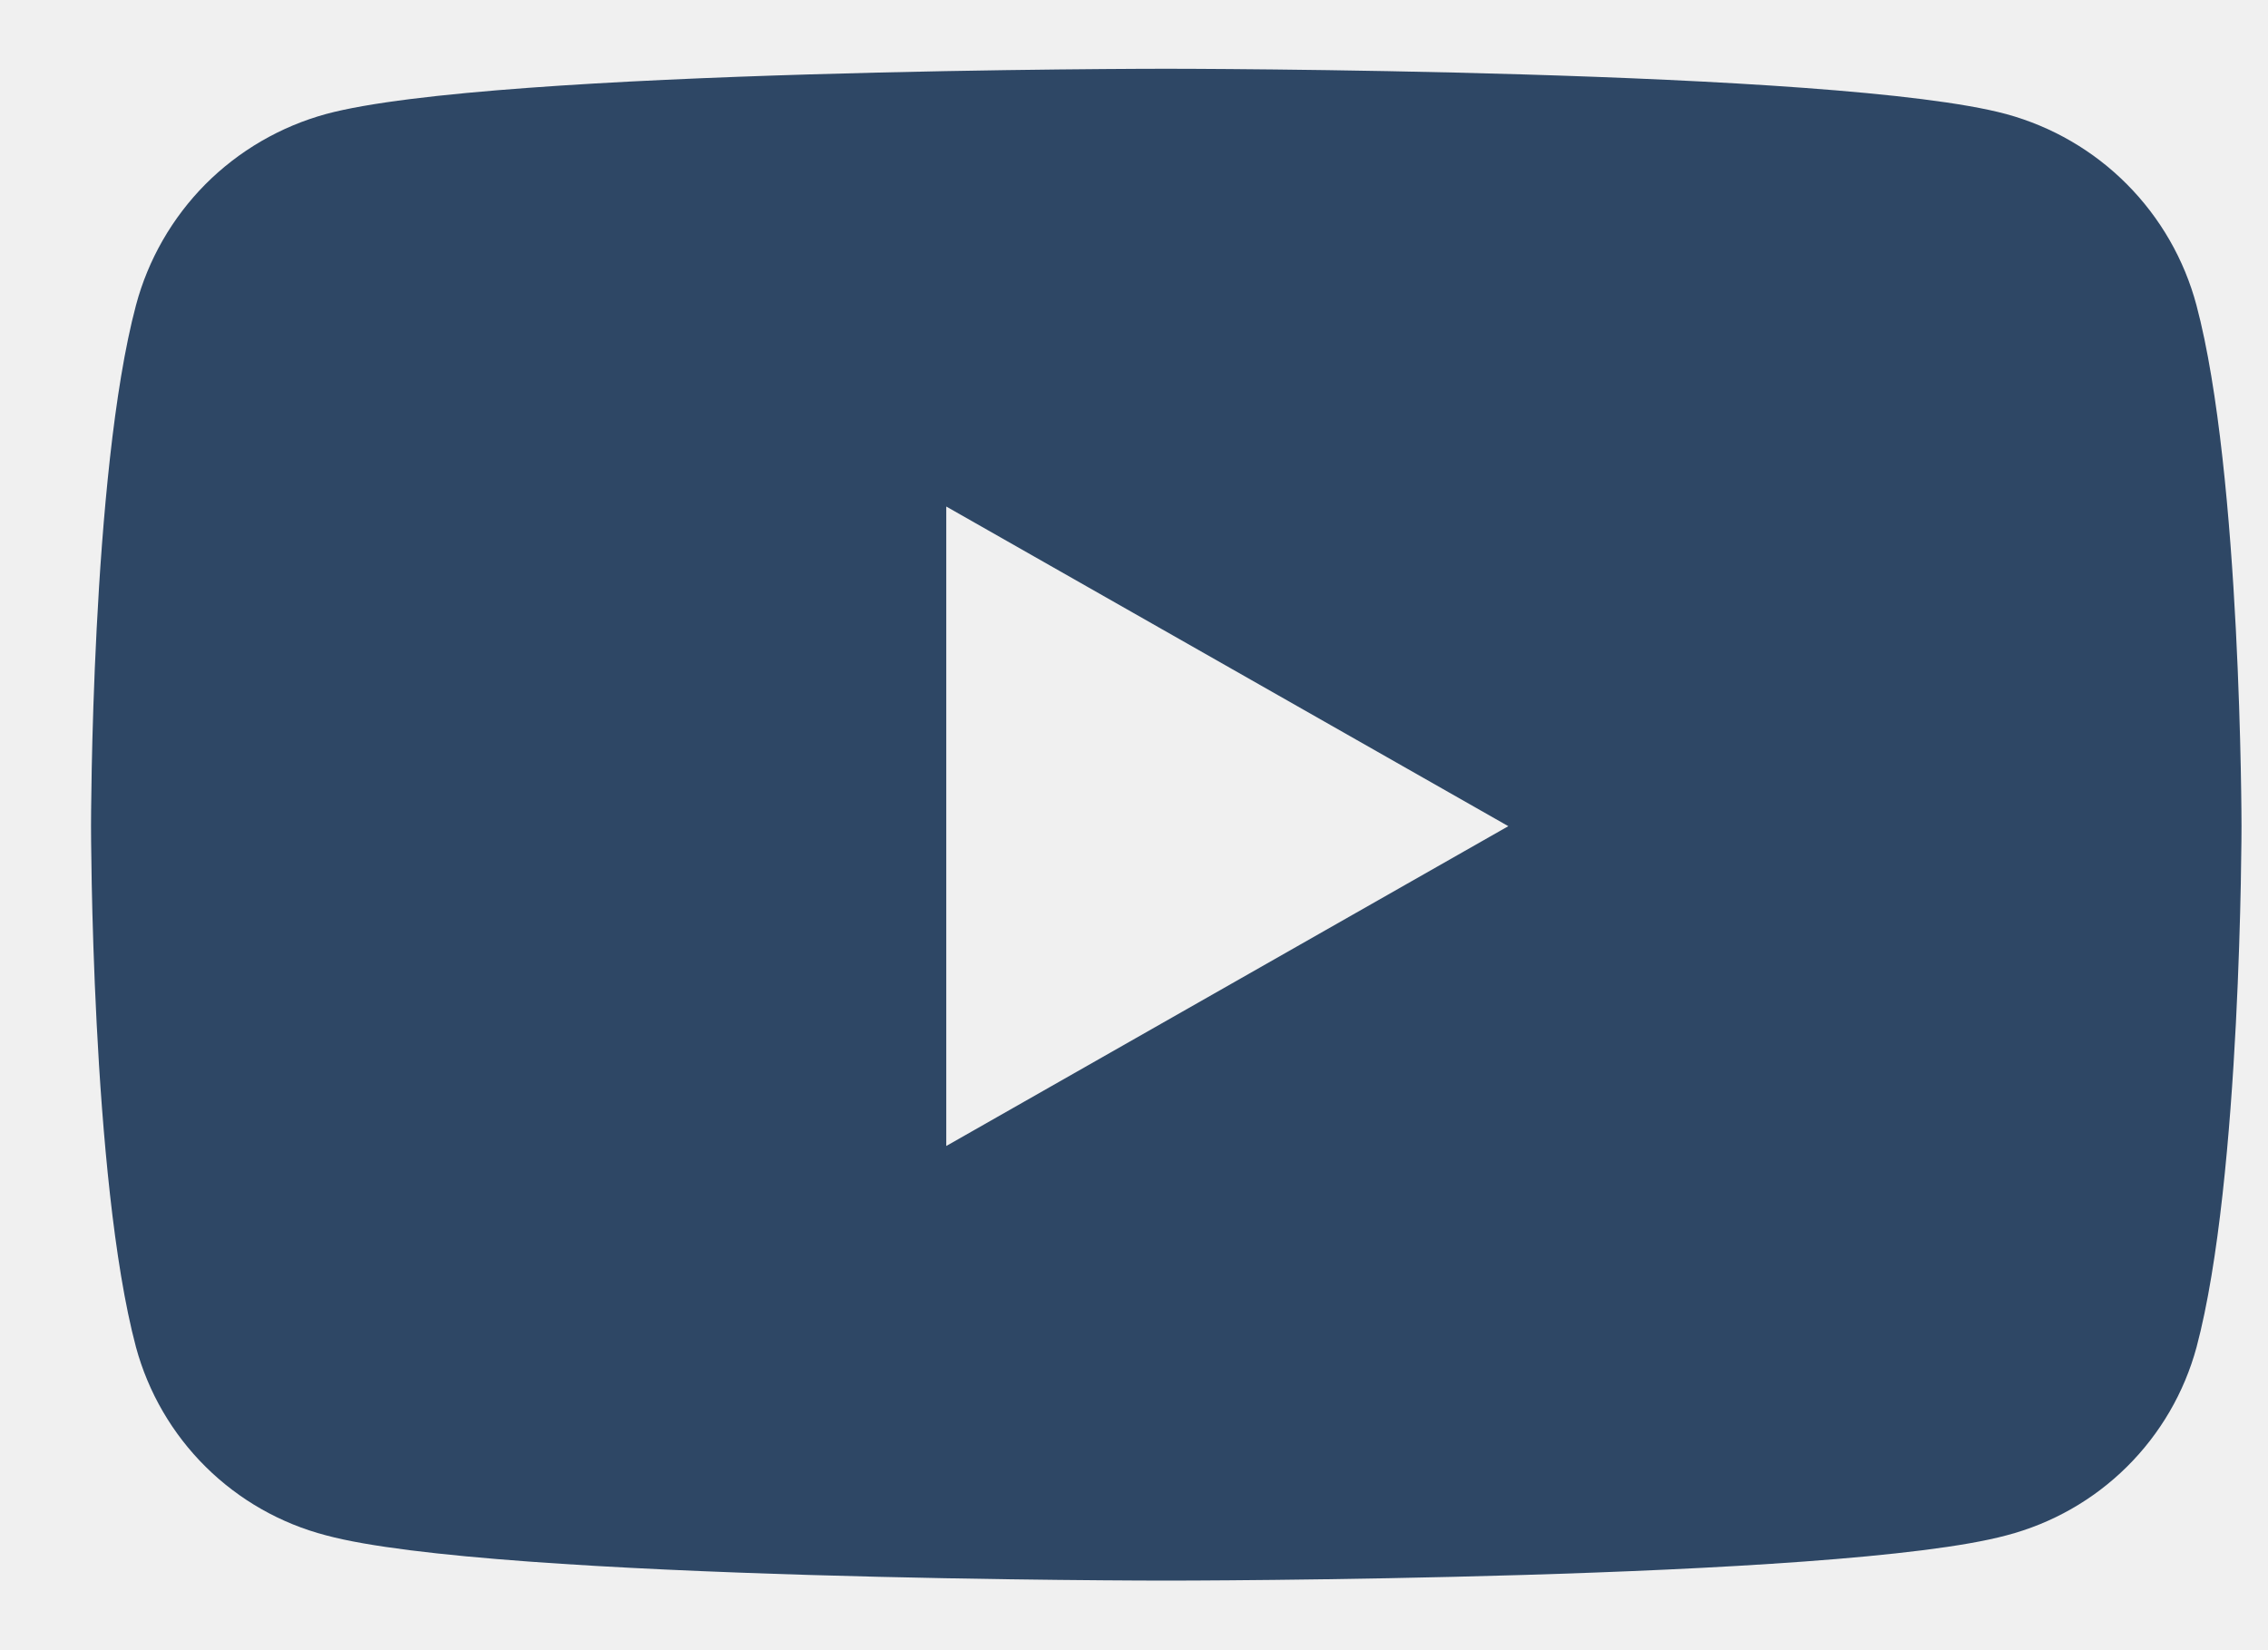
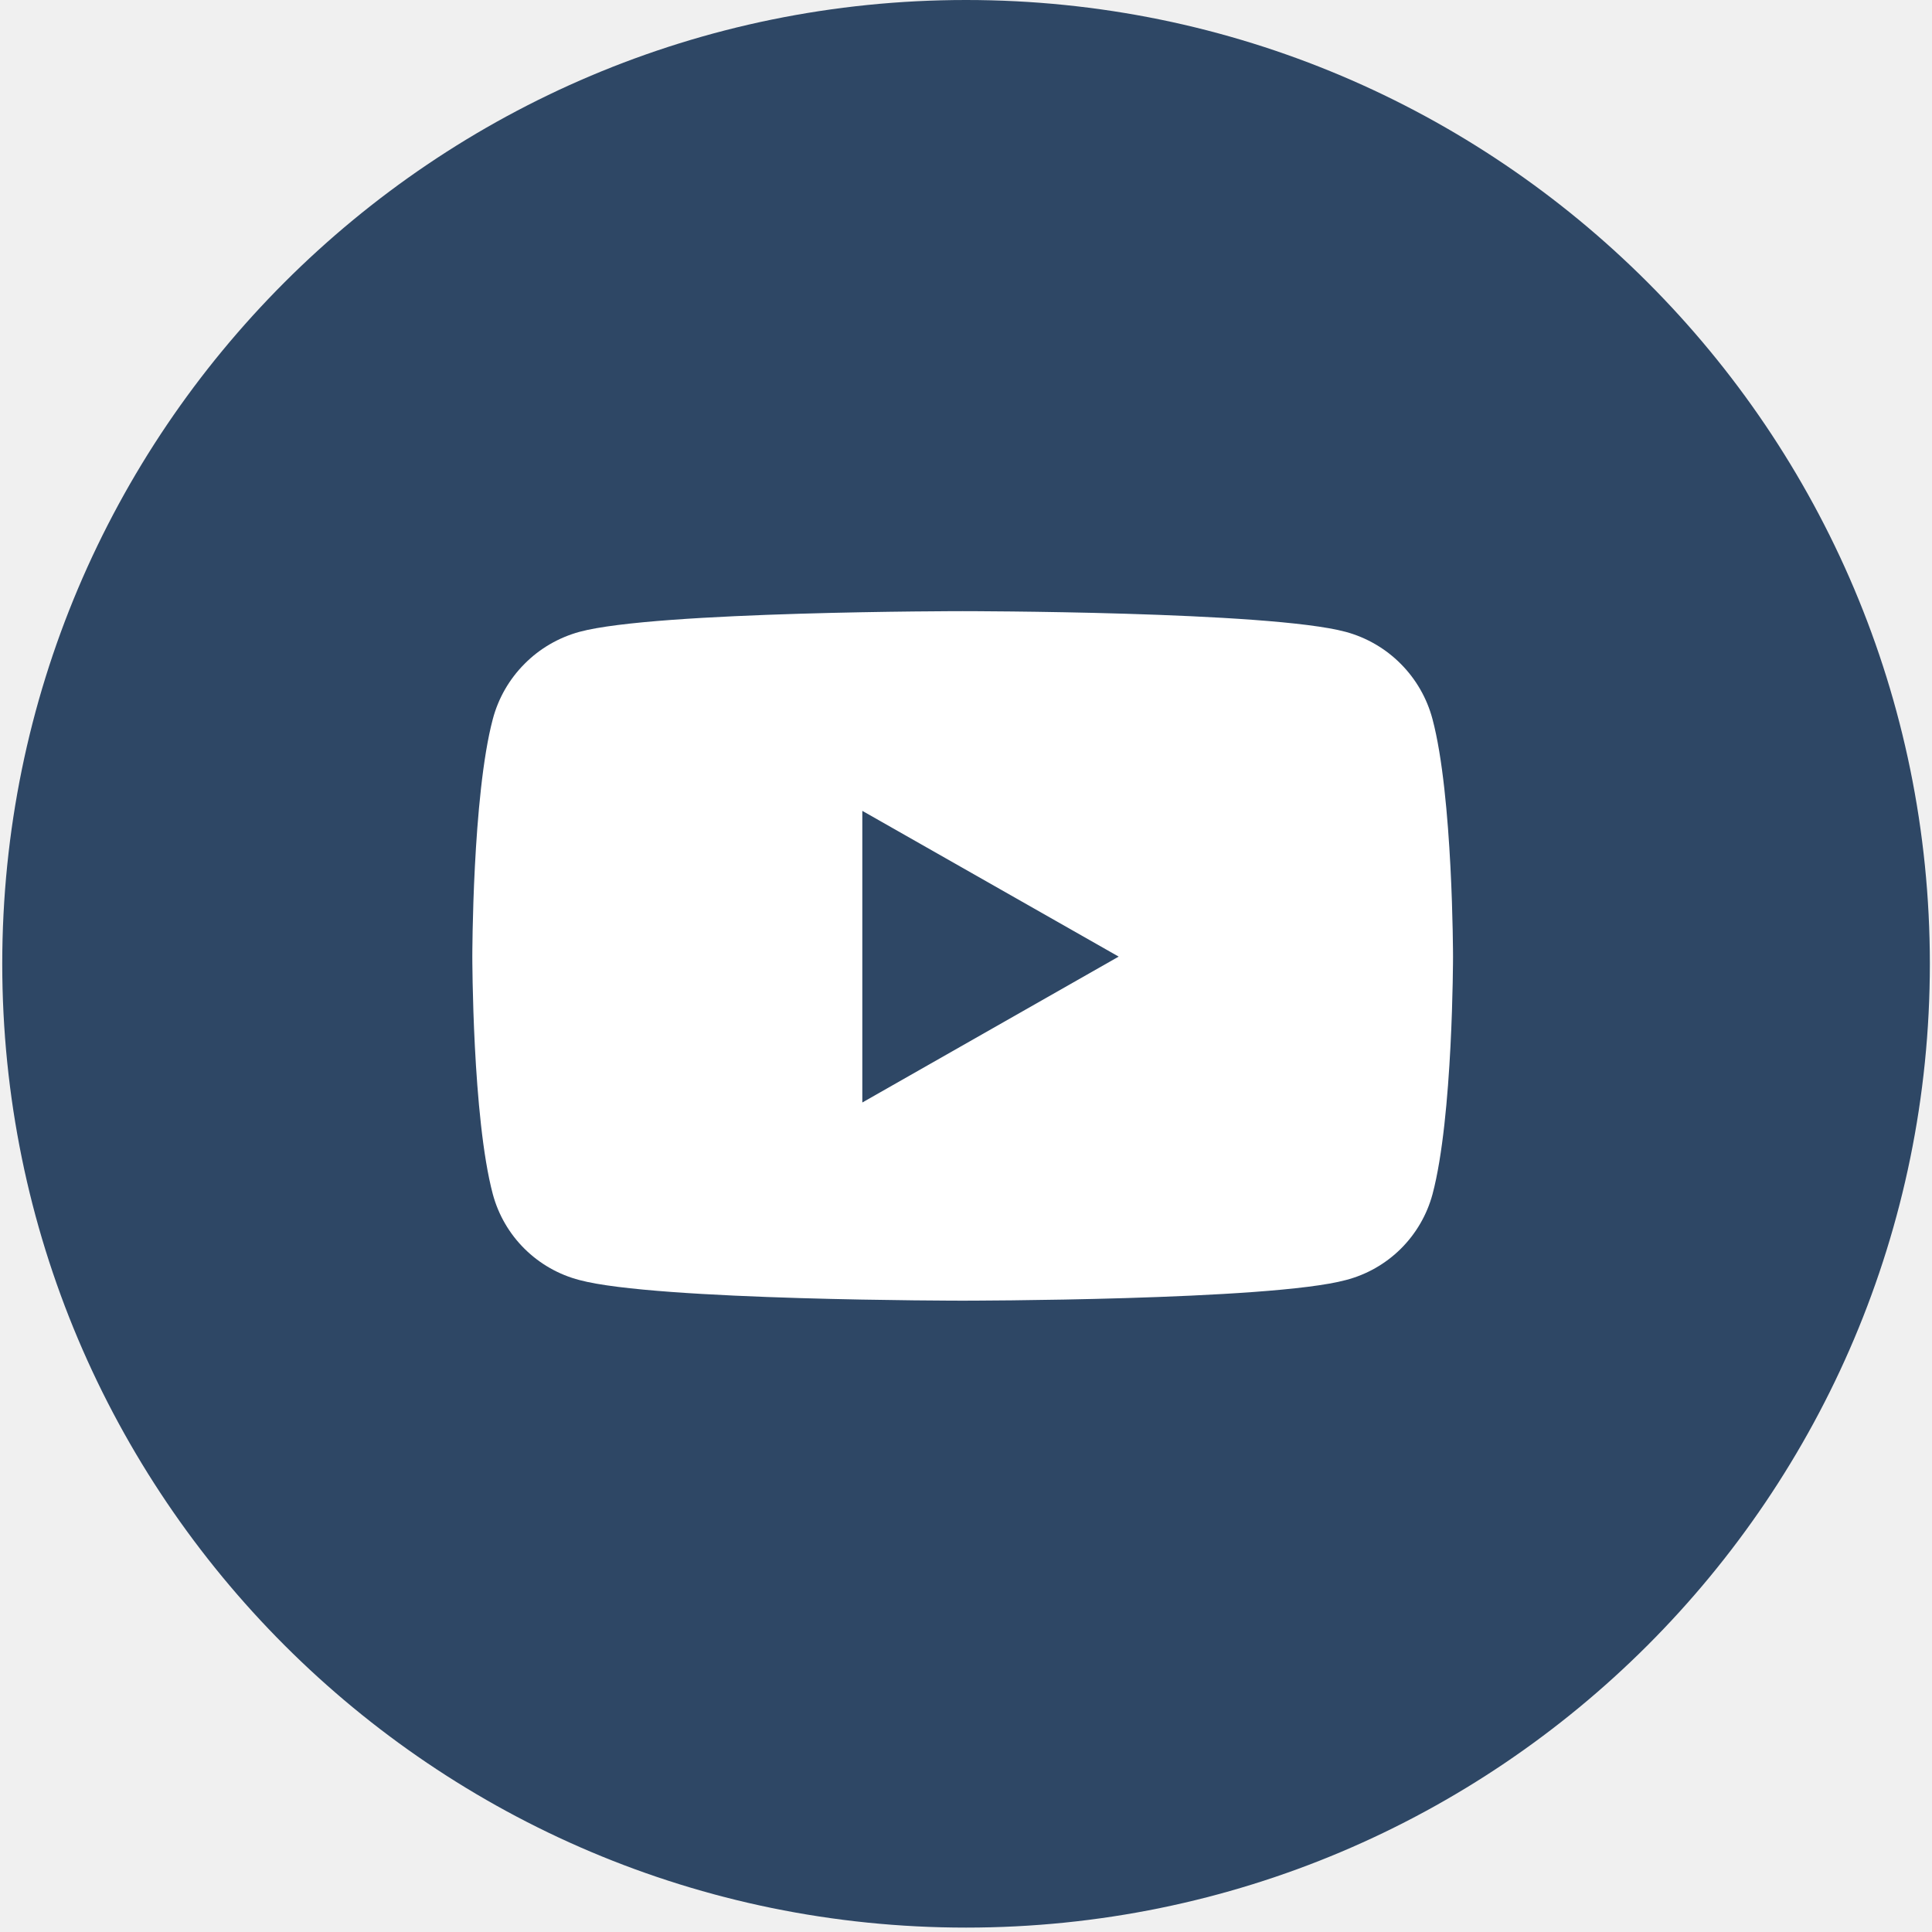
- <svg xmlns="http://www.w3.org/2000/svg" width="22" height="16" viewBox="0 0 22 16" fill="none">
-   <path d="M21.306 2.961C21.188 2.518 20.955 2.113 20.632 1.788C20.308 1.462 19.905 1.228 19.462 1.107C17.836 0.667 11.313 0.667 11.313 0.667C11.313 0.667 4.79 0.667 3.163 1.106C2.721 1.227 2.317 1.462 1.993 1.787C1.67 2.113 1.437 2.518 1.319 2.961C0.883 4.599 0.883 8.015 0.883 8.015C0.883 8.015 0.883 11.431 1.319 13.069C1.438 13.508 1.671 13.909 1.995 14.23C2.319 14.551 2.721 14.78 3.163 14.895C4.79 15.334 11.313 15.334 11.313 15.334C11.313 15.334 17.837 15.334 19.463 14.895C19.904 14.78 20.307 14.551 20.631 14.23C20.955 13.909 21.188 13.509 21.307 13.069C21.743 11.431 21.743 8.015 21.743 8.015C21.743 8.015 21.742 4.599 21.306 2.961ZM9.179 11.117V4.914L14.631 8.015L9.18 11.117H9.179Z" fill="#2E4765" />
+ <svg xmlns="http://www.w3.org/2000/svg" width="36" height="36" viewBox="0 0 36 36" fill="none">
+   <circle cx="18.001" cy="17.959" r="17.959" fill="#2E4765" />
+   <path d="M26.692 13.398C26.589 13.01 26.385 12.655 26.101 12.37C25.818 12.085 25.464 11.879 25.076 11.774C23.652 11.388 17.938 11.388 17.938 11.388C17.938 11.388 12.223 11.388 10.799 11.773C10.411 11.879 10.057 12.084 9.774 12.37C9.49 12.655 9.286 13.009 9.183 13.398C8.801 14.833 8.801 17.825 8.801 17.825C8.801 17.825 8.801 20.818 9.183 22.252C9.287 22.638 9.491 22.989 9.775 23.27C10.059 23.551 10.412 23.752 10.798 23.852C12.223 24.236 17.938 24.236 17.938 24.236C17.938 24.236 23.653 24.236 25.077 23.852C25.464 23.752 25.817 23.551 26.101 23.27C26.384 22.989 26.589 22.638 26.693 22.252C27.075 20.818 27.075 17.825 27.075 17.825C27.075 17.825 27.074 14.833 26.692 13.398ZM16.068 20.543V15.109L20.845 17.825L16.069 20.543H16.068Z" fill="white" />
</svg>
